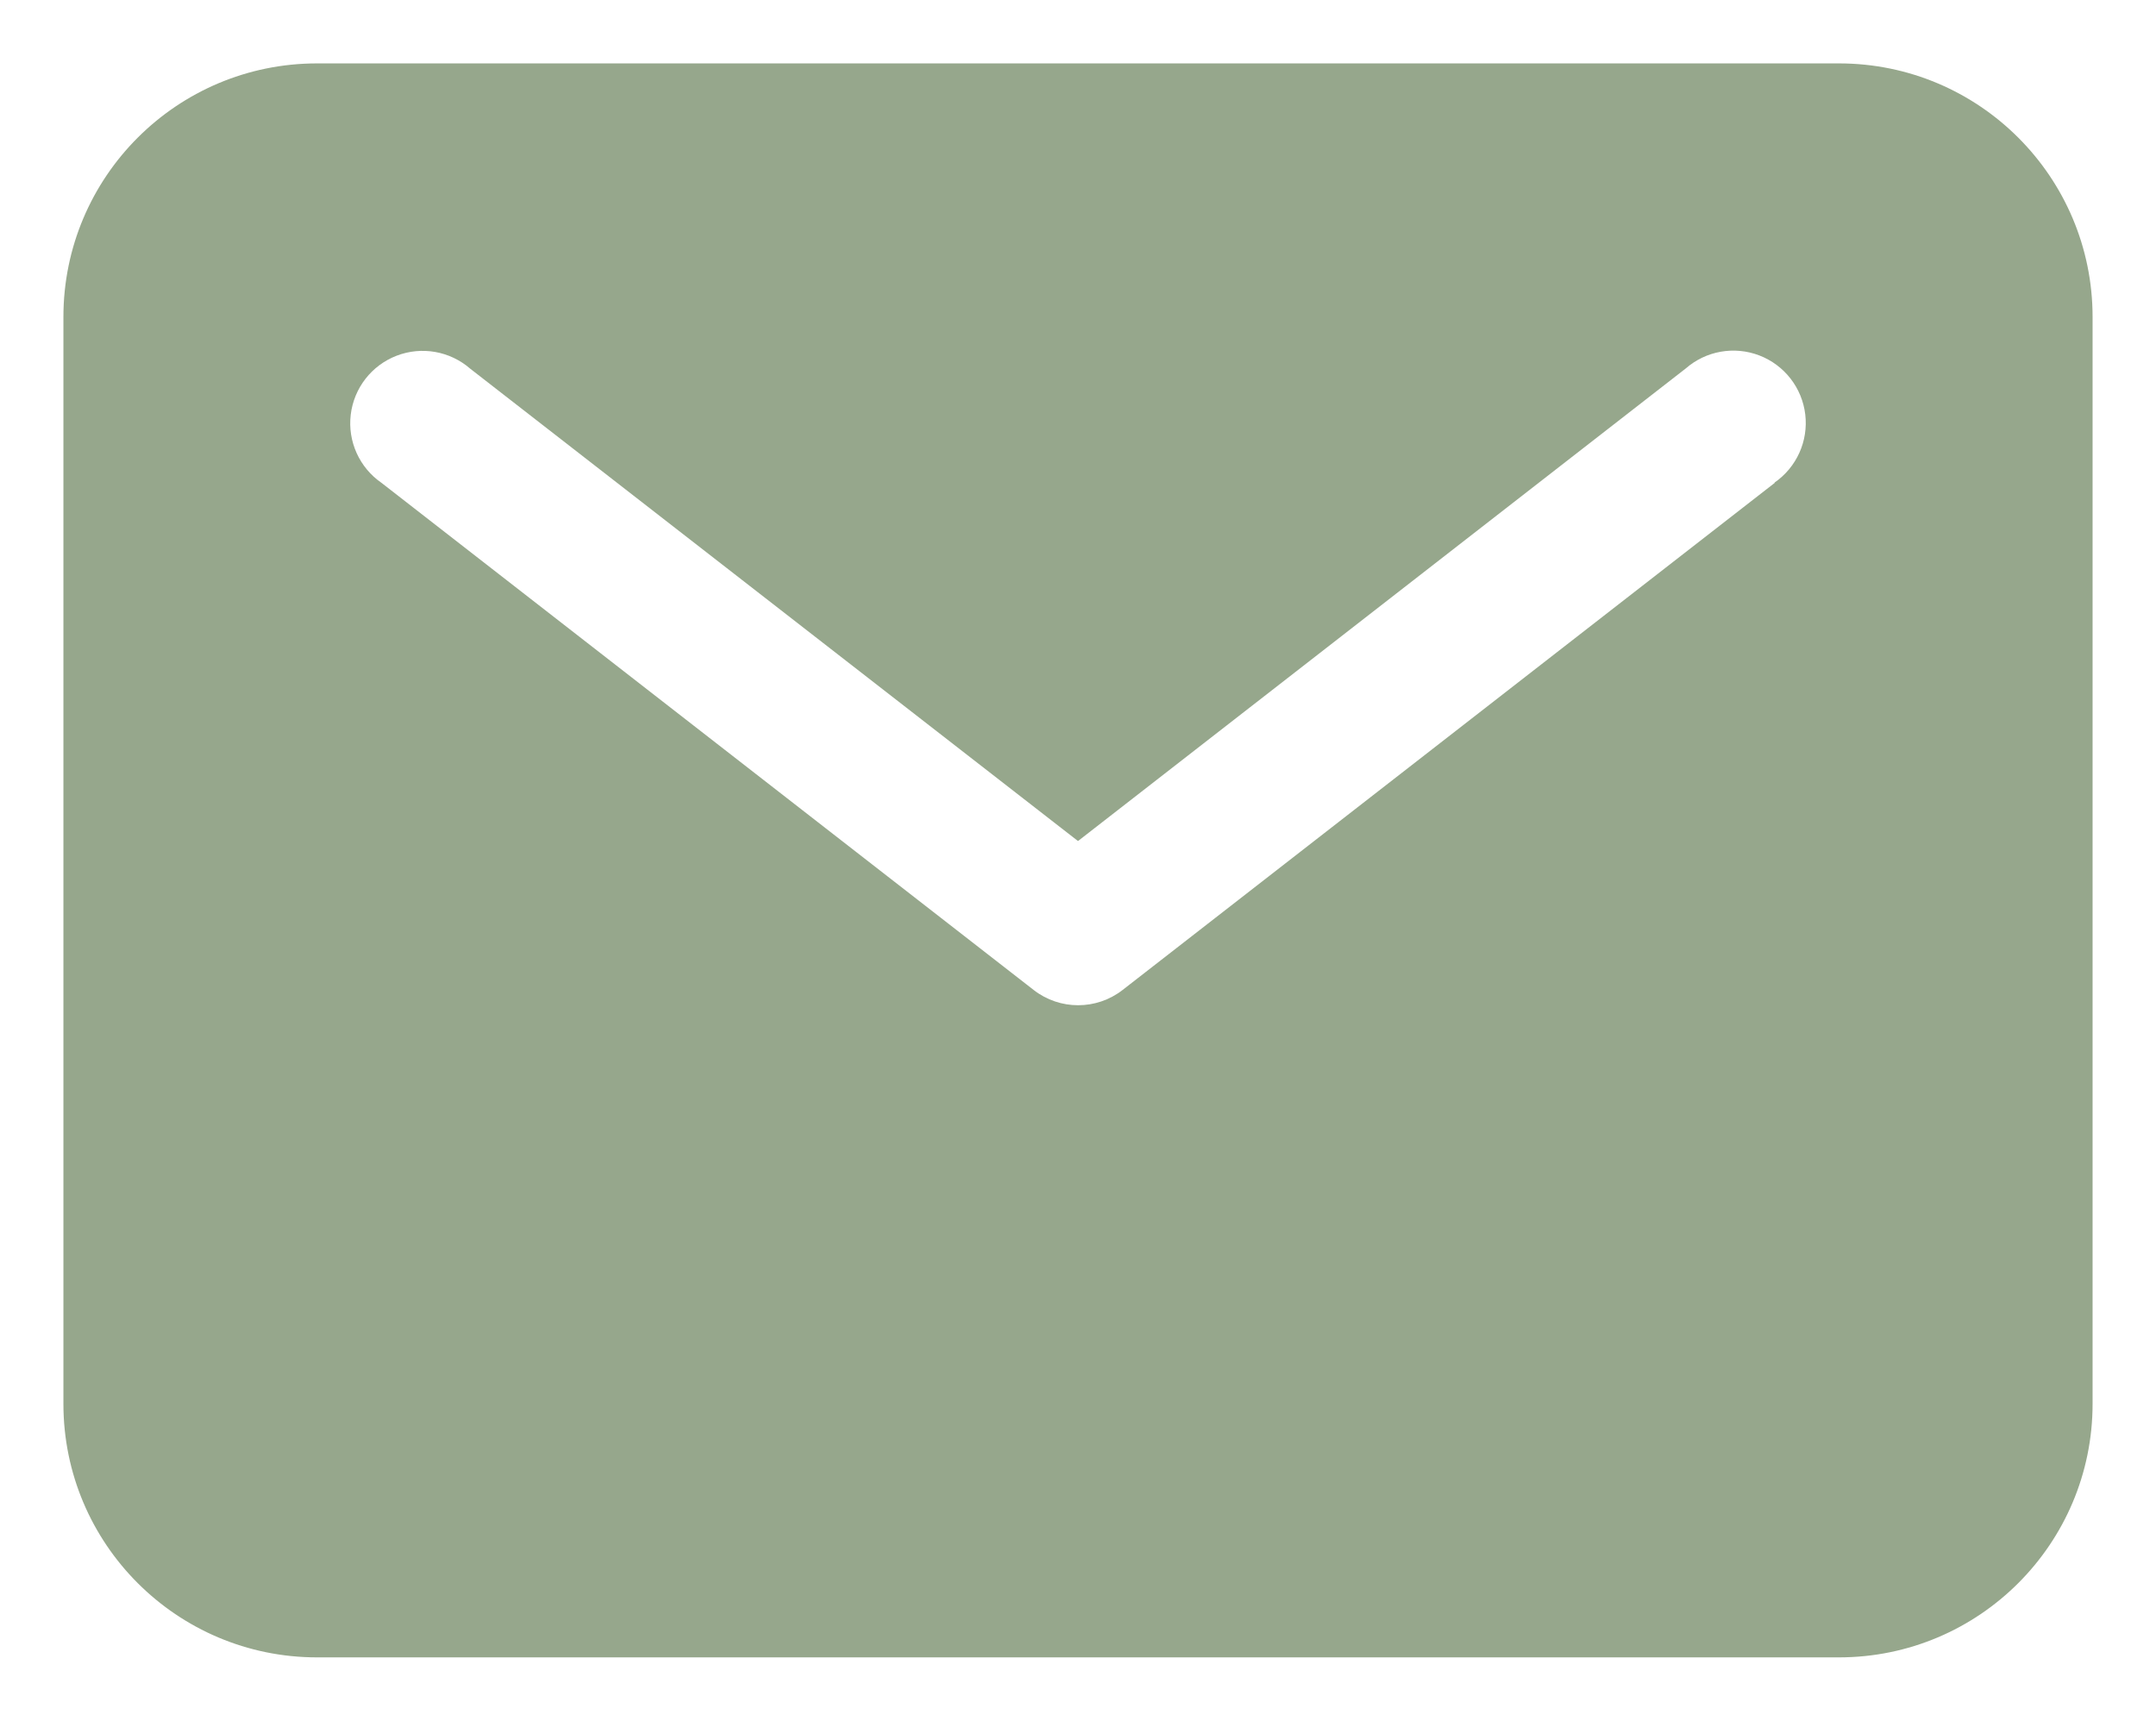
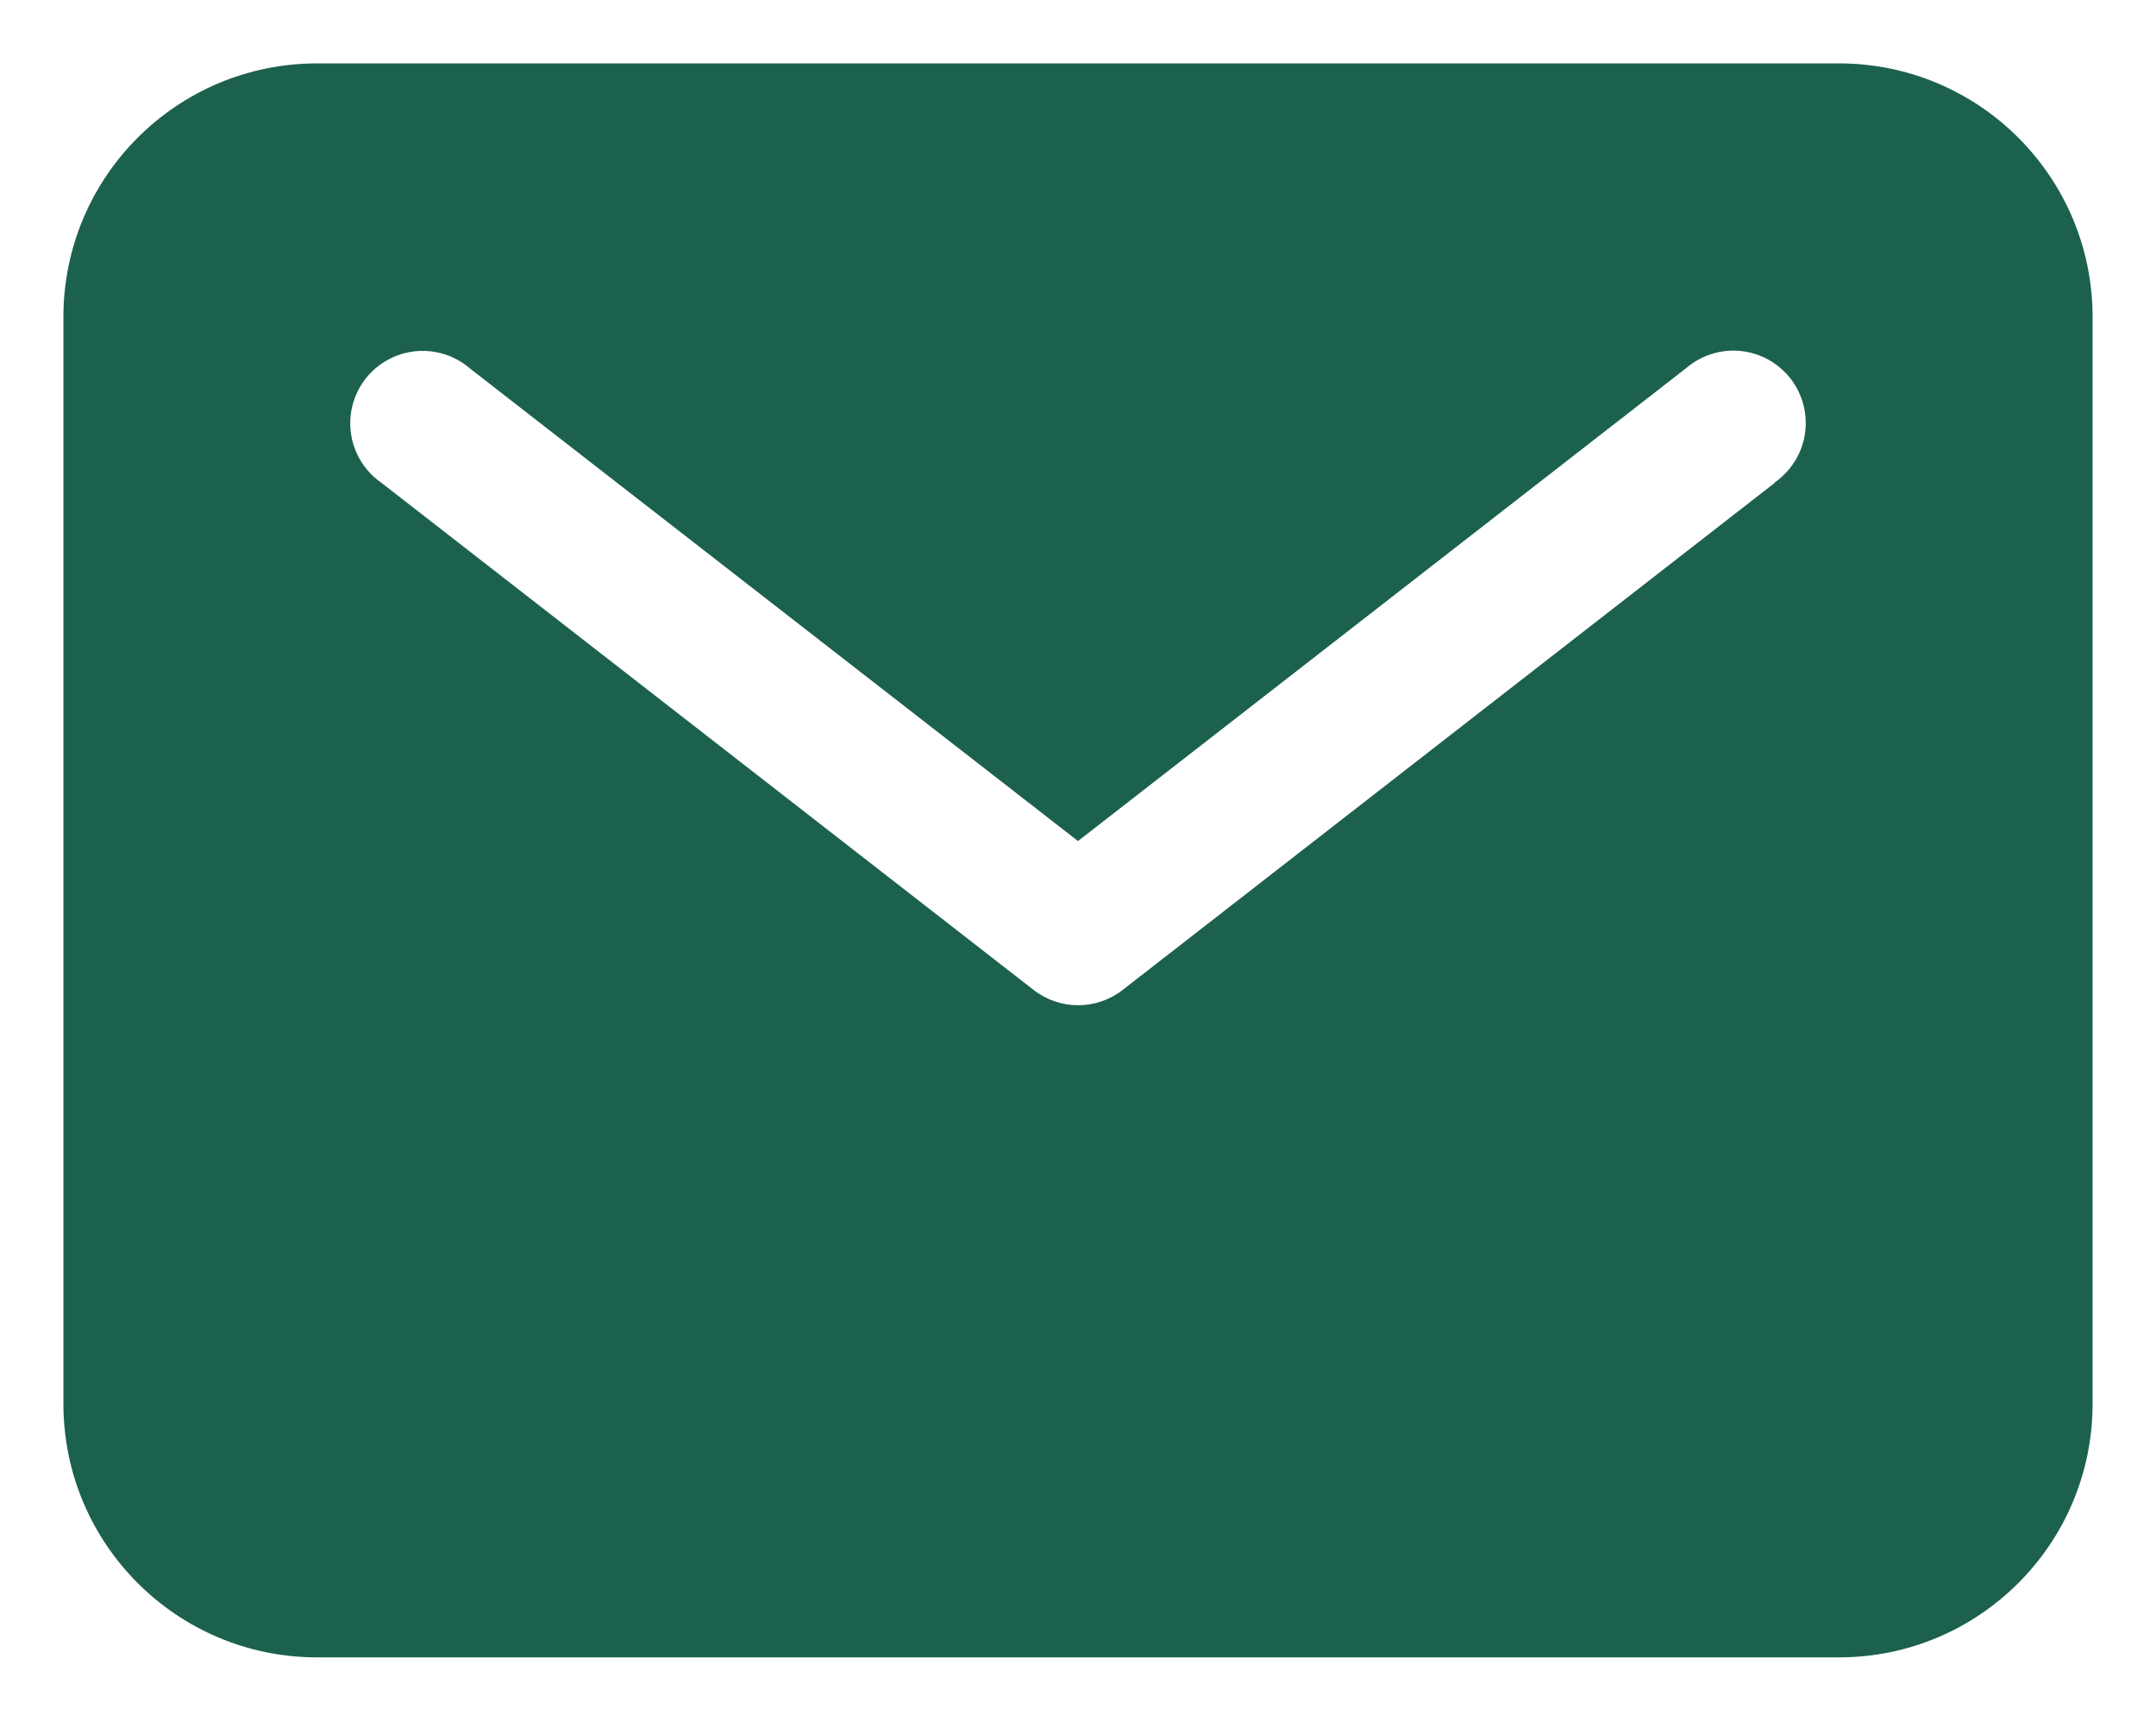
<svg xmlns="http://www.w3.org/2000/svg" width="17" height="13.571" viewBox="0 0 17 13.571">
-   <path id="mail" d="M46,80H34a2,2,0,0,0-2,2v8.571a2,2,0,0,0,2,2H46a2,2,0,0,0,2-2V82a2,2,0,0,0-2-2Zm-.506,3.308-5.143,4a.571.571,0,0,1-.7,0l-5.143-4a.571.571,0,1,1,.7-.9L40,86.133l4.792-3.727a.571.571,0,1,1,.7.9Z" transform="translate(-31.5 -79.5)" fill="#96a78c" stroke="rgba(0,0,0,0)" stroke-miterlimit="10" stroke-width="1" />
+   <path id="mail" d="M46,80H34a2,2,0,0,0-2,2v8.571a2,2,0,0,0,2,2H46a2,2,0,0,0,2-2V82a2,2,0,0,0-2-2Zm-.506,3.308-5.143,4a.571.571,0,0,1-.7,0l-5.143-4a.571.571,0,1,1,.7-.9L40,86.133l4.792-3.727a.571.571,0,1,1,.7.9Z" transform="translate(-31.5 -79.5)" fill="#1c614e" stroke="rgba(0,0,0,0)" stroke-miterlimit="10" stroke-width="1" />
</svg>
